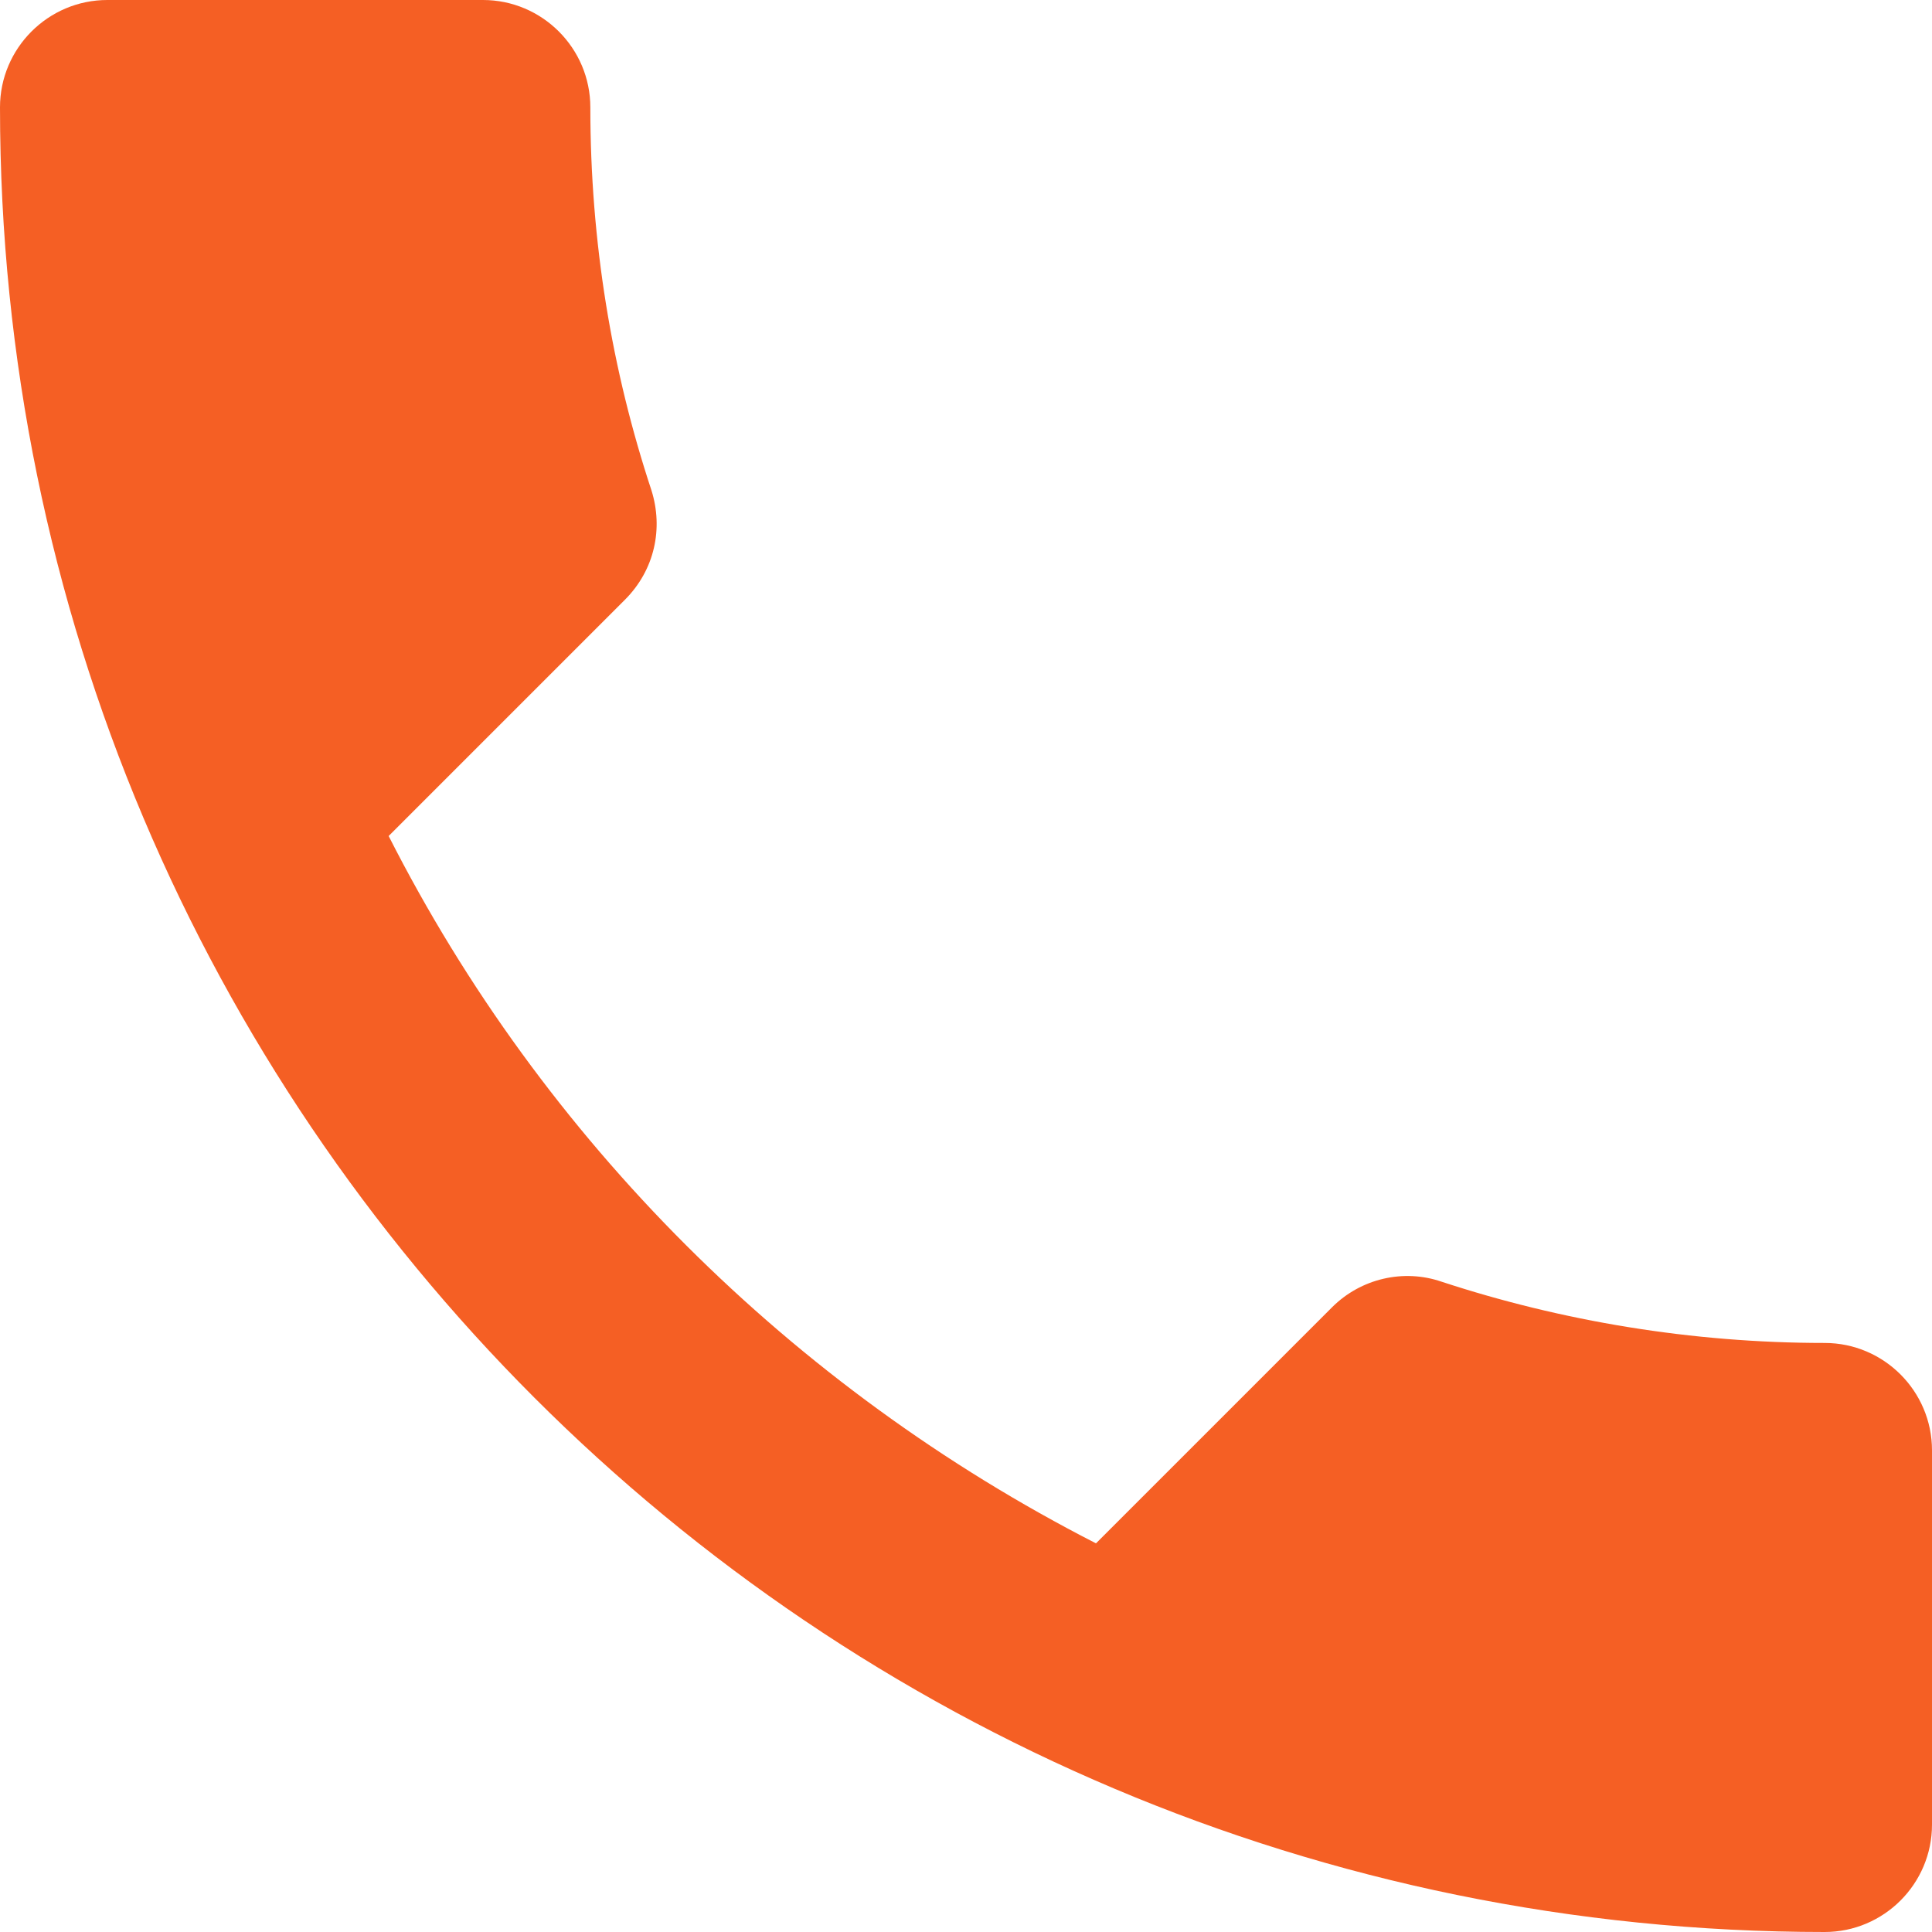
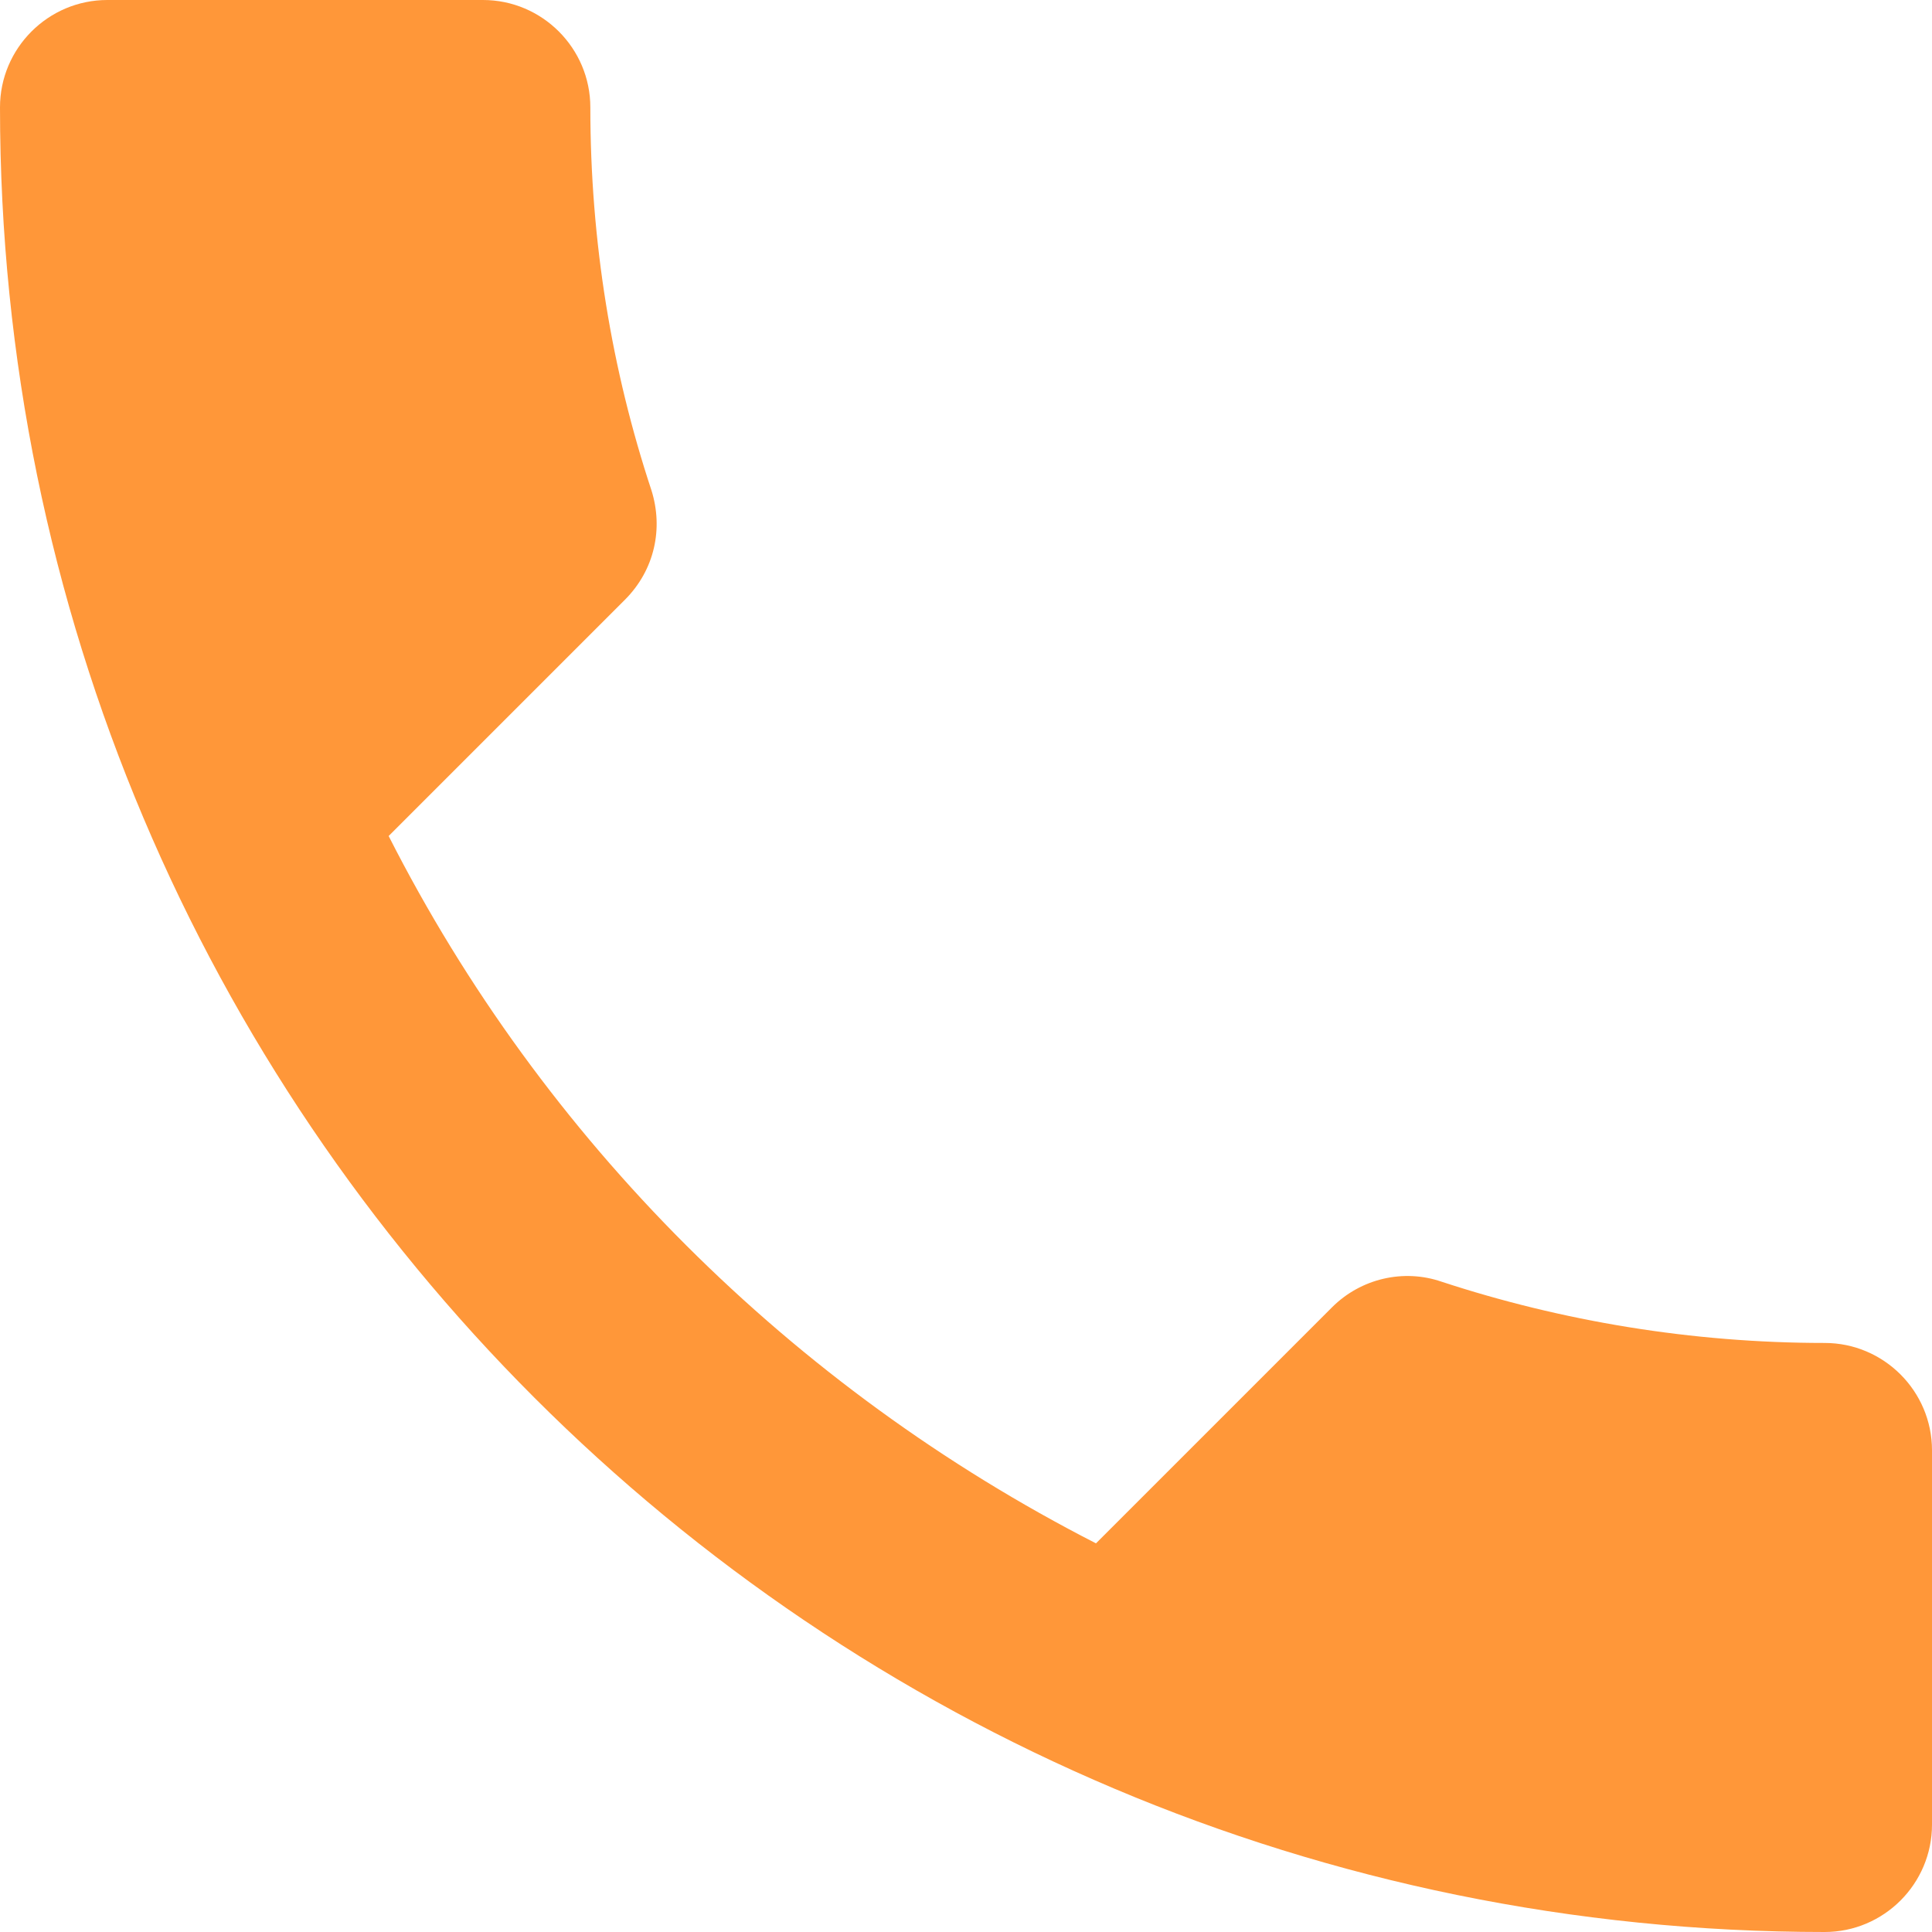
<svg xmlns="http://www.w3.org/2000/svg" width="18" height="18" viewBox="0 0 18 18">
-   <path fill-rule="nonzero" fill="rgb(96.077%, 37.254%, 14.117%)" fill-opacity="1" d="M 3.621 7.789 C 5.059 10.621 7.379 12.93 10.211 14.379 L 12.41 12.18 C 12.68 11.91 13.078 11.82 13.43 11.941 C 14.551 12.309 15.762 12.512 17 12.512 C 17.551 12.512 18 12.961 18 13.512 L 18 17 C 18 17.551 17.551 18 17 18 C 7.609 18 0 10.391 0 1 C 0 0.449 0.449 0 1 0 L 4.5 0 C 5.051 0 5.5 0.449 5.5 1 C 5.5 2.25 5.699 3.449 6.07 4.57 C 6.18 4.922 6.102 5.309 5.82 5.59 Z M 3.621 7.789 " />
+   <path fill-rule="nonzero" fill="rgb(255, 151, 57)" fill-opacity="1" d="M 3.621 7.789 C 5.059 10.621 7.379 12.93 10.211 14.379 L 12.41 12.18 C 12.68 11.91 13.078 11.82 13.43 11.941 C 14.551 12.309 15.762 12.512 17 12.512 C 17.551 12.512 18 12.961 18 13.512 L 18 17 C 18 17.551 17.551 18 17 18 C 7.609 18 0 10.391 0 1 C 0 0.449 0.449 0 1 0 L 4.5 0 C 5.051 0 5.5 0.449 5.5 1 C 5.5 2.25 5.699 3.449 6.07 4.57 C 6.18 4.922 6.102 5.309 5.82 5.59 Z M 3.621 7.789 " />
</svg>
